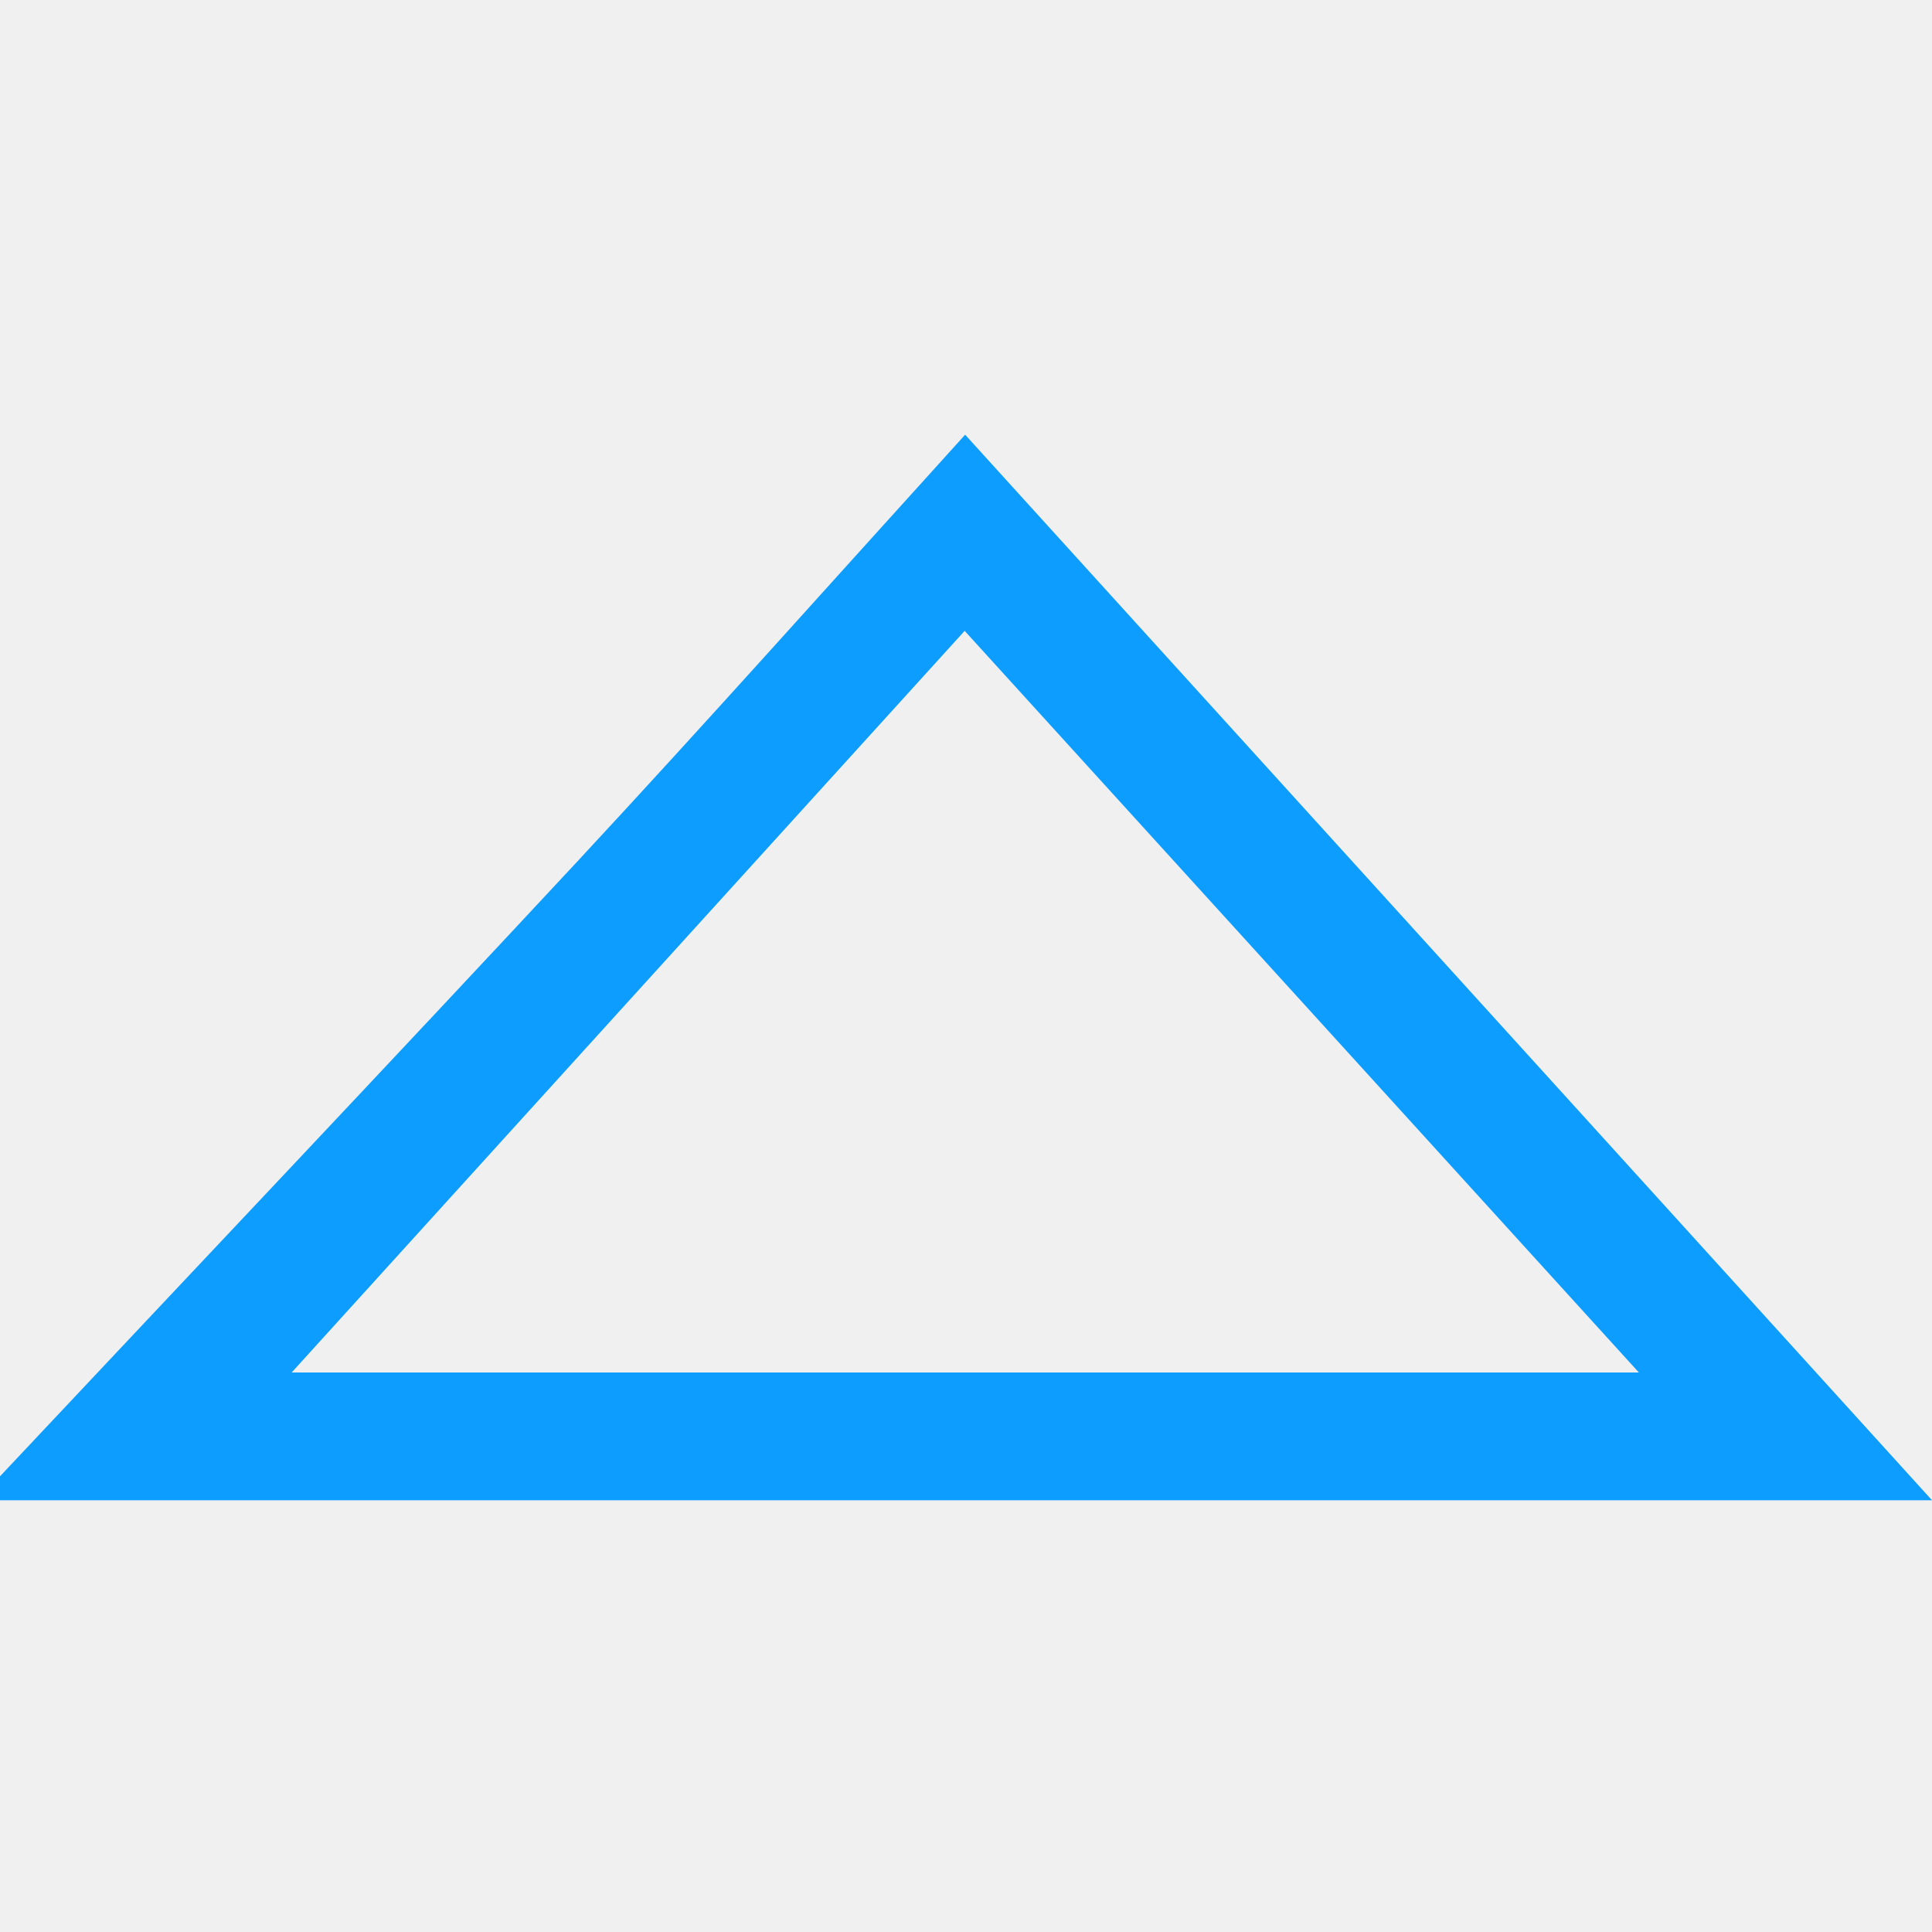
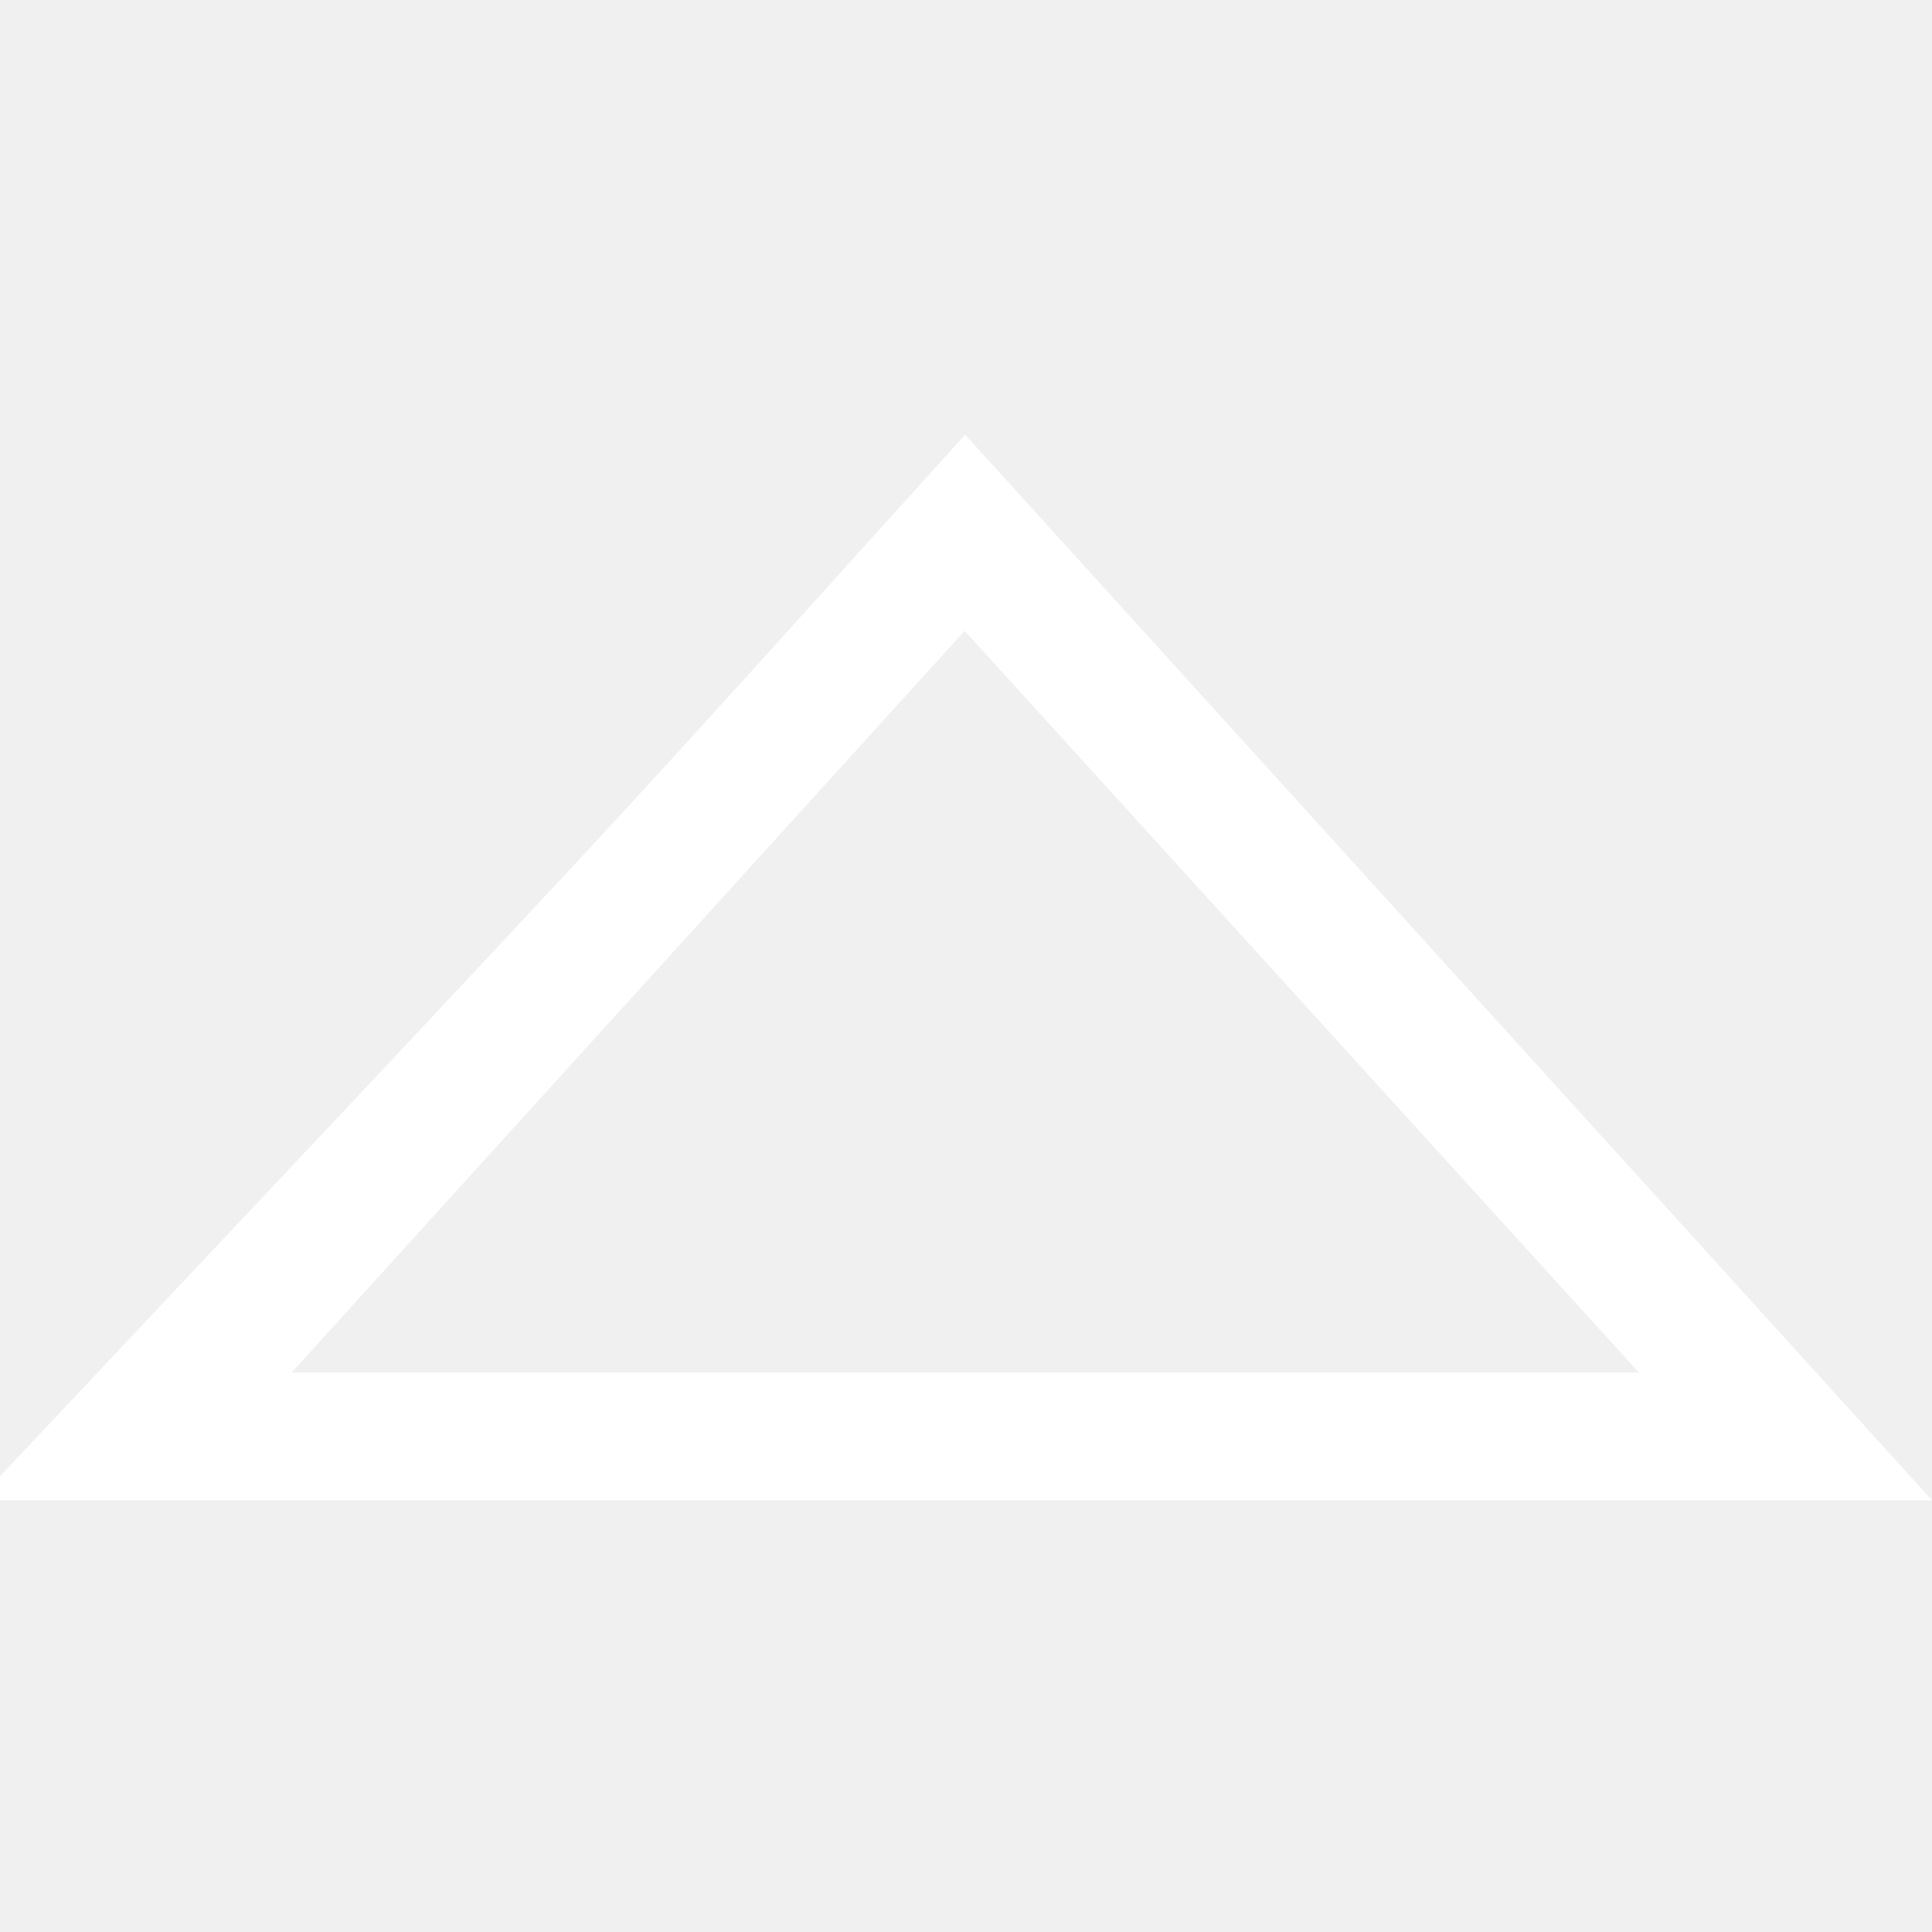
<svg xmlns="http://www.w3.org/2000/svg" width="500" height="500" viewBox="0 0 500 500" fill="none">
-   <path d="M0 382.066C49.943 328.899 100.139 275.921 149.829 222.501C182.703 187.099 214.819 151.064 249.779 112.5C333.165 204.421 414.528 294.065 500 388.262H0C0 386.176 0 384.153 0 382.066ZM75.484 355.198H424.137C364.142 289.198 307.561 226.99 249.652 163.265C190.922 227.938 134.91 289.703 75.484 355.198Z" fill="#0C9DFE" />
+   <path d="M0 382.066C49.943 328.899 100.139 275.921 149.829 222.501C182.703 187.099 214.819 151.064 249.779 112.5C333.165 204.421 414.528 294.065 500 388.262H0C0 386.176 0 384.153 0 382.066ZM75.484 355.198H424.137C364.142 289.198 307.561 226.99 249.652 163.265C190.922 227.938 134.91 289.703 75.484 355.198Z" fill="white" />
</svg>
